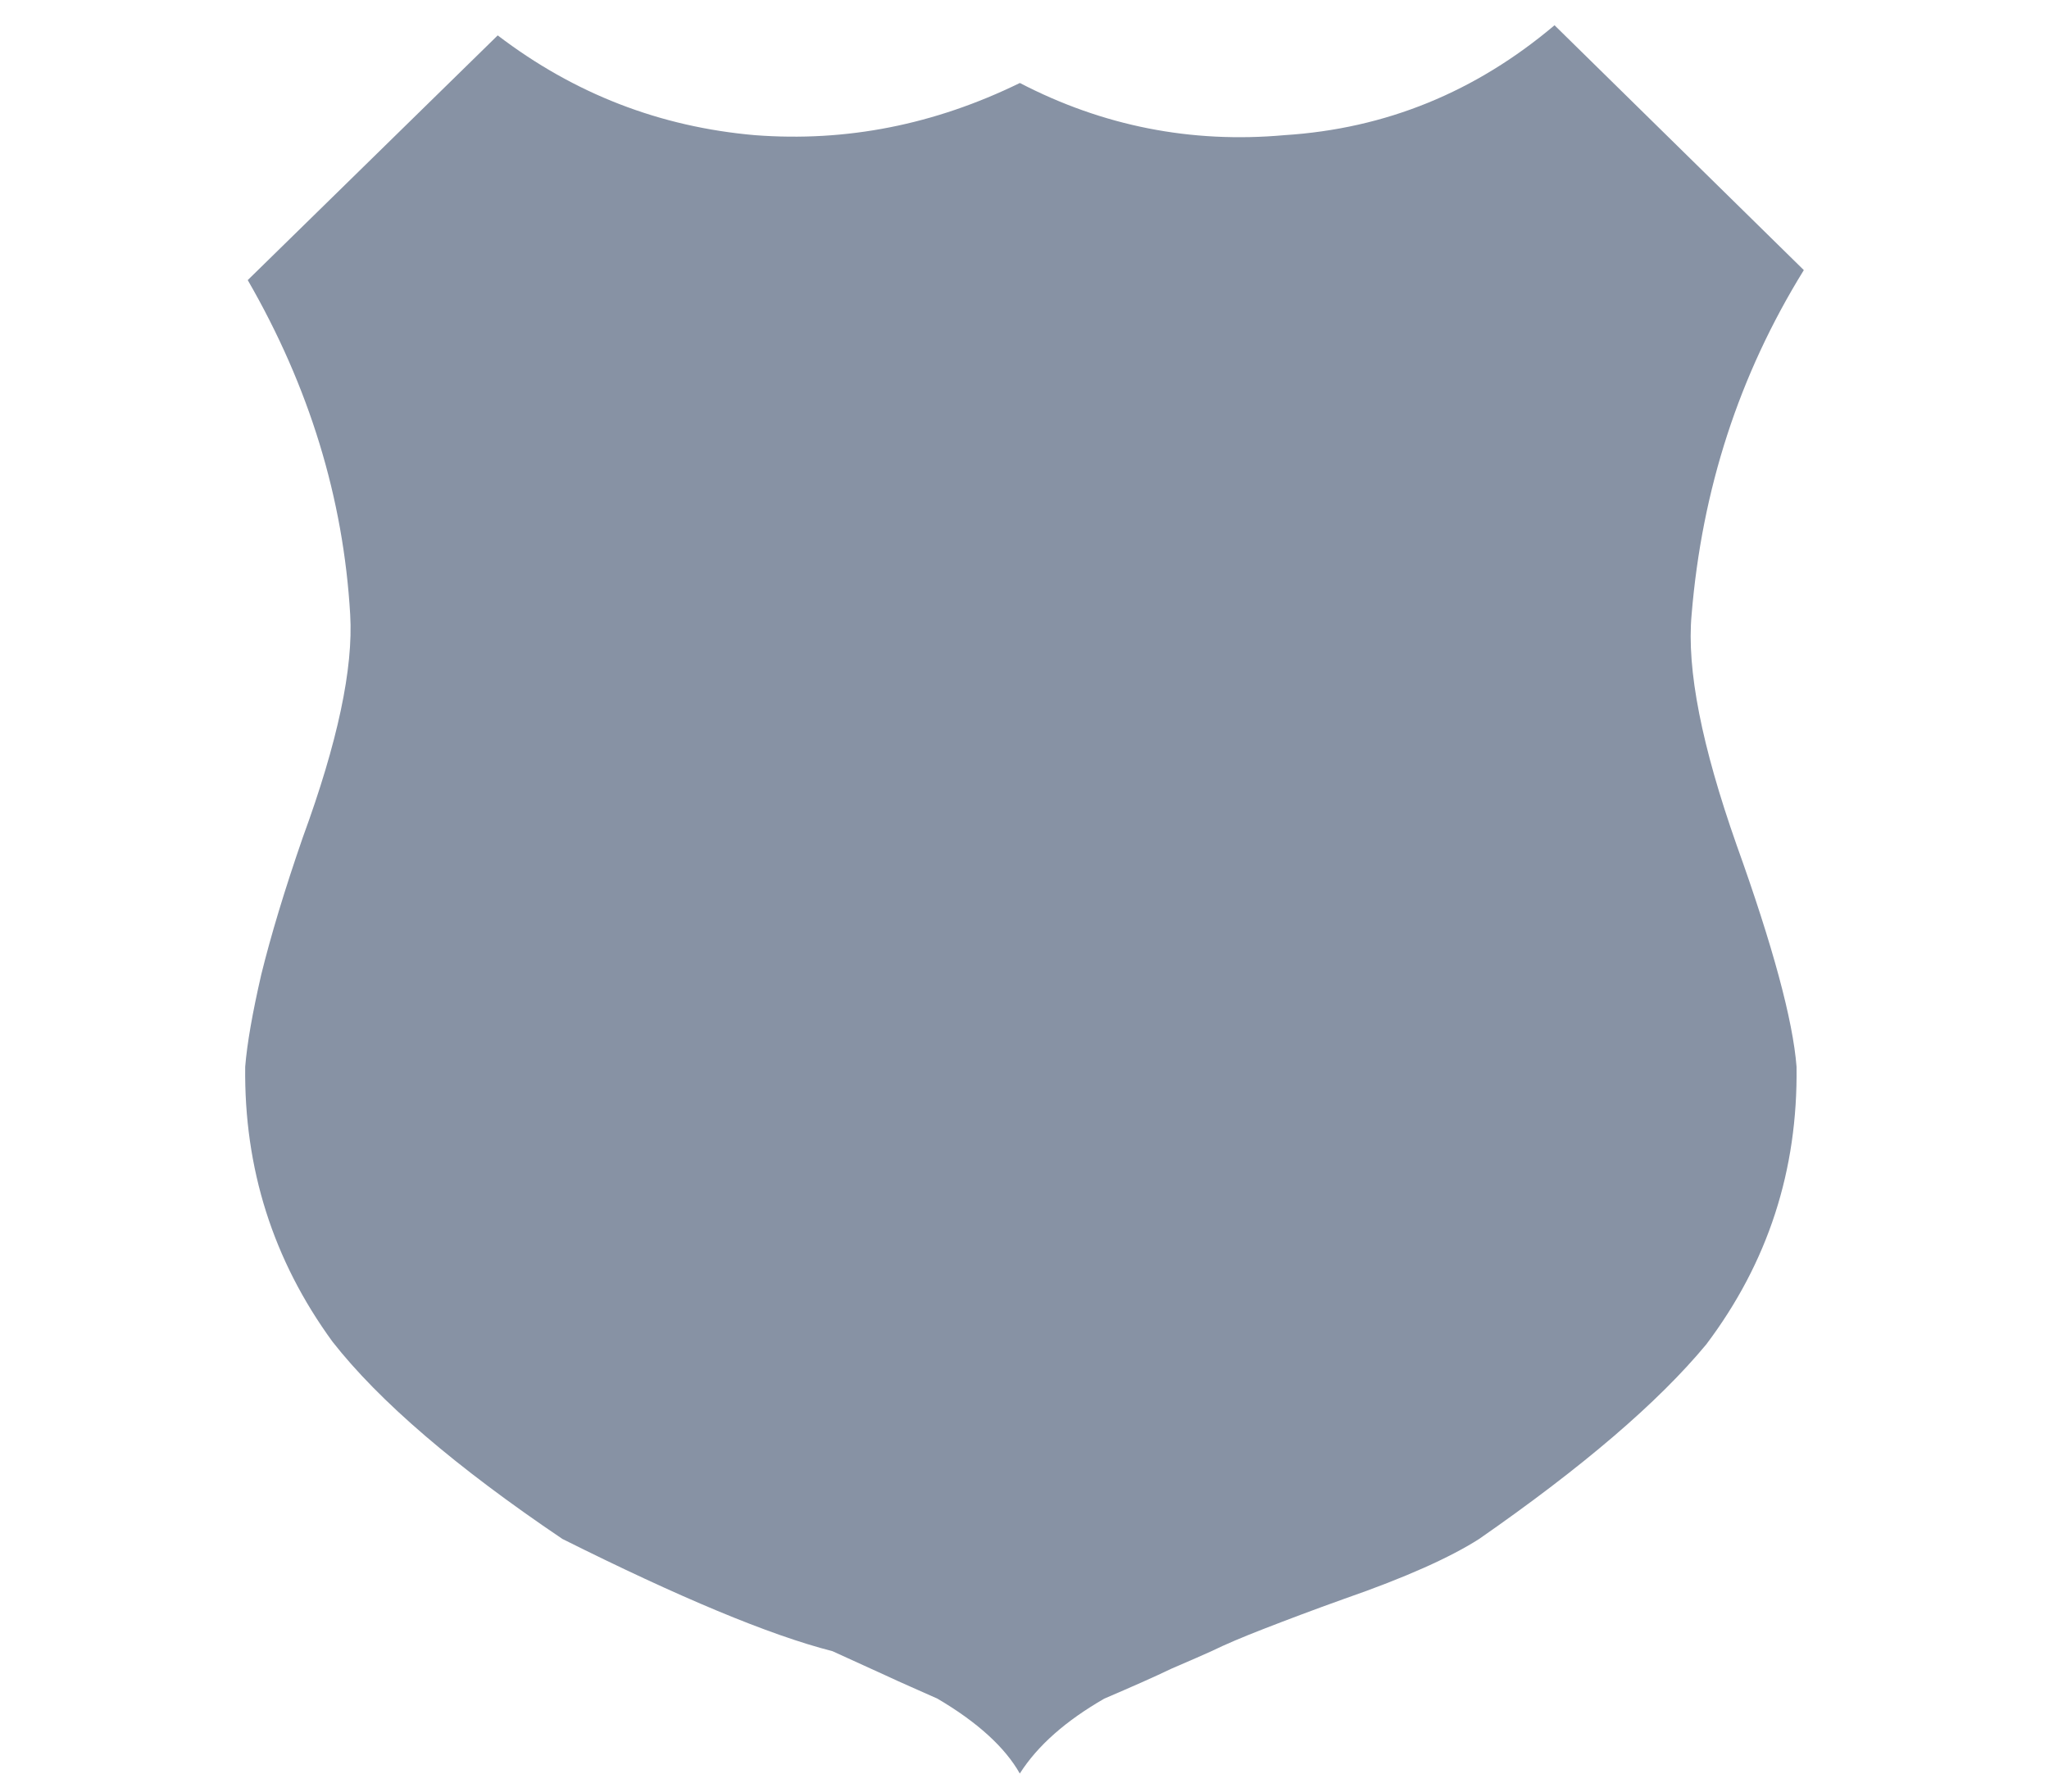
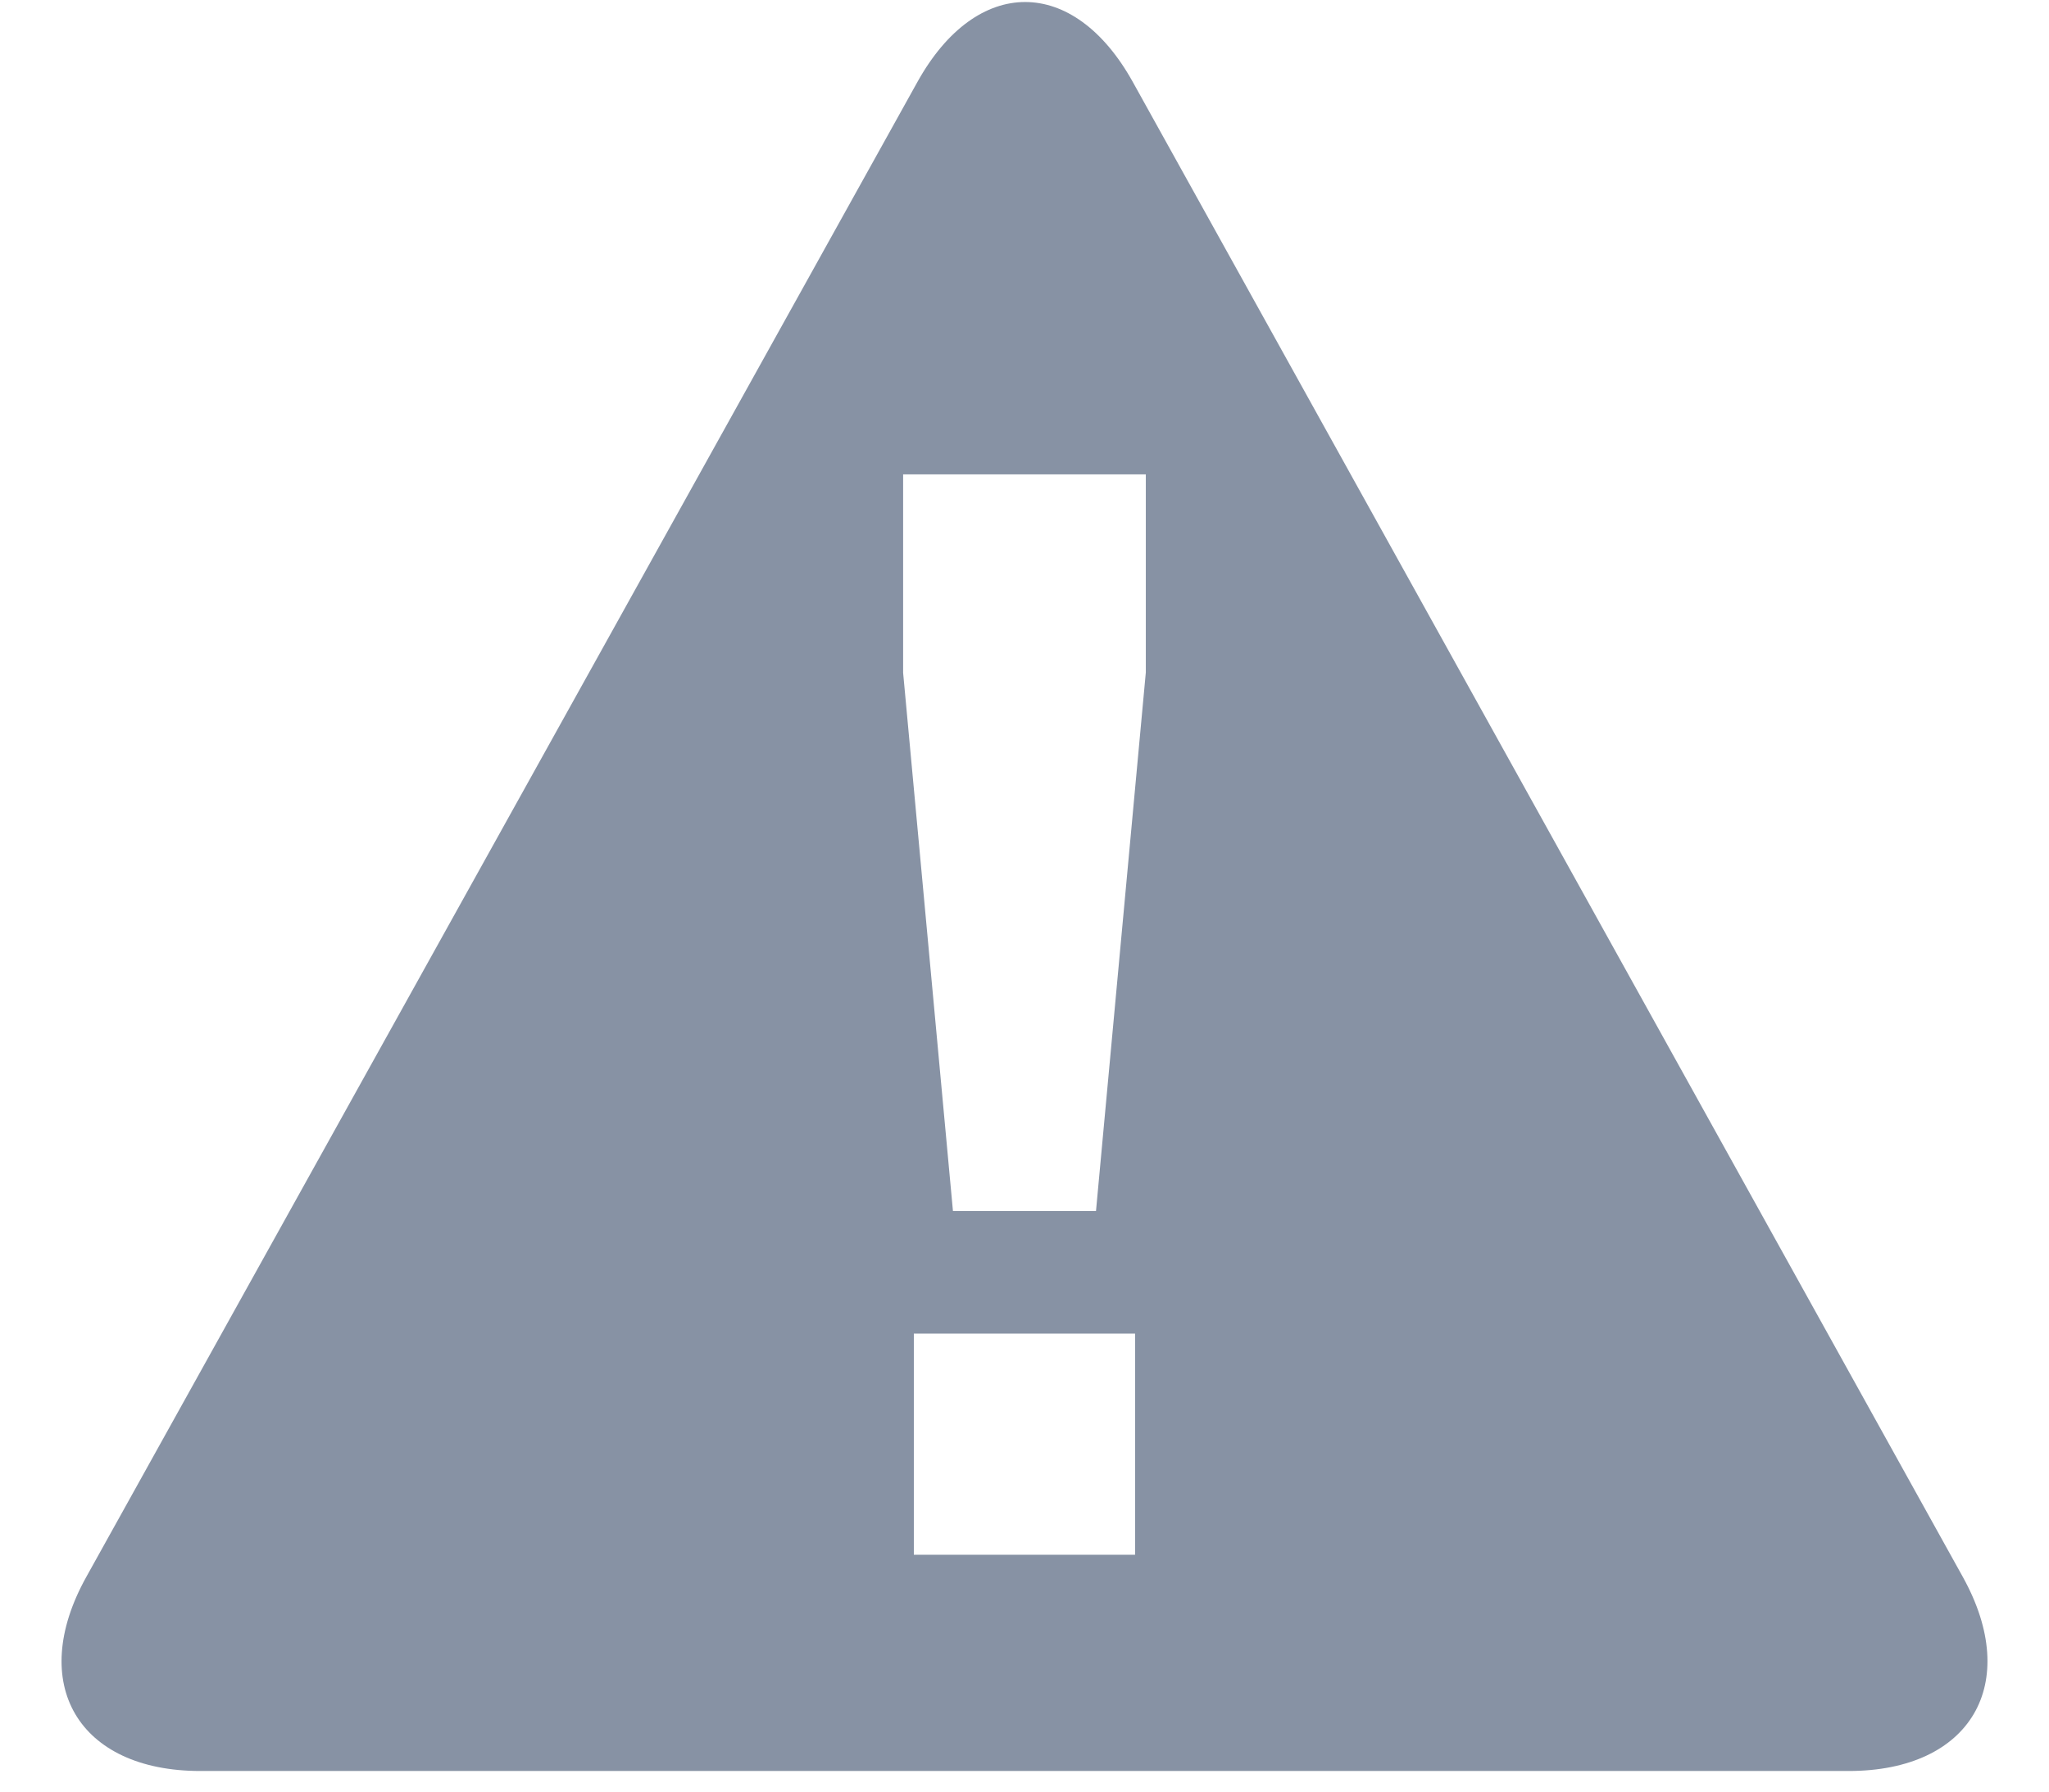
<svg xmlns="http://www.w3.org/2000/svg" version="1.1" id="Layer_1" x="0px" y="0px" width="71.138px" height="62.205px" viewBox="637.964 47.196 71.138 62.205" enable-background="new 637.964 47.196 71.138 62.205" xml:space="preserve">
-   <path fill="#8792A4" d="M696.694,68.541c0.358-4.337,1.64-8.316,3.896-11.965l-8.655-8.503c-2.736,2.312-5.852,3.594-9.381,3.817  c-3.232,0.29-6.301-0.315-9.182-1.812c-2.966,1.449-6.021,2.055-9.201,1.812c-3.294-0.287-6.266-1.434-8.927-3.465l-8.679,8.498  c2.135,3.7,3.323,7.574,3.557,11.617c0.11,1.862-0.431,4.423-1.645,7.736c-0.636,1.837-1.114,3.43-1.442,4.762  c-0.304,1.322-0.493,2.396-0.558,3.202c-0.043,3.529,0.964,6.715,3.031,9.55c1.618,2.066,4.282,4.352,7.981,6.849  c4.048,2.024,7.182,3.338,9.376,3.898c0.628,0.288,1.245,0.566,1.819,0.829c0.571,0.269,1.185,0.53,1.825,0.819  c1.379,0.81,2.348,1.69,2.861,2.601c0.625-0.984,1.617-1.843,2.933-2.601c0.931-0.399,1.717-0.744,2.349-1.048  c0.633-0.271,1.103-0.478,1.375-0.601c0.467-0.229,1.084-0.491,1.827-0.779c0.75-0.291,1.677-0.644,2.783-1.039  c2.137-0.742,3.696-1.447,4.683-2.08c3.591-2.497,6.214-4.74,7.883-6.755c2.141-2.841,3.182-6.044,3.134-9.644  c-0.126-1.613-0.821-4.19-2.083-7.704C697.052,73.115,696.518,70.458,696.694,68.541z" />
+   <g id="Your_Icon_1_">
+     <path fill="#8792A4" d="M706.112,101.962l-28.817-51.916c-2.056-3.706-5.422-3.706-7.48-0.003l-28.858,51.921   c-2.059,3.705-0.275,6.734,3.961,6.734h57.229C706.383,108.699,708.167,105.668,706.112,101.962z M677.372,101.188h-7.681v-7.68   h7.681V101.188z M677.744,70.558l-1.729,18.695h-4.966l-1.73-18.695v-6.889h8.426V70.558L677.744,70.558z" />
+   </g>
</svg>
